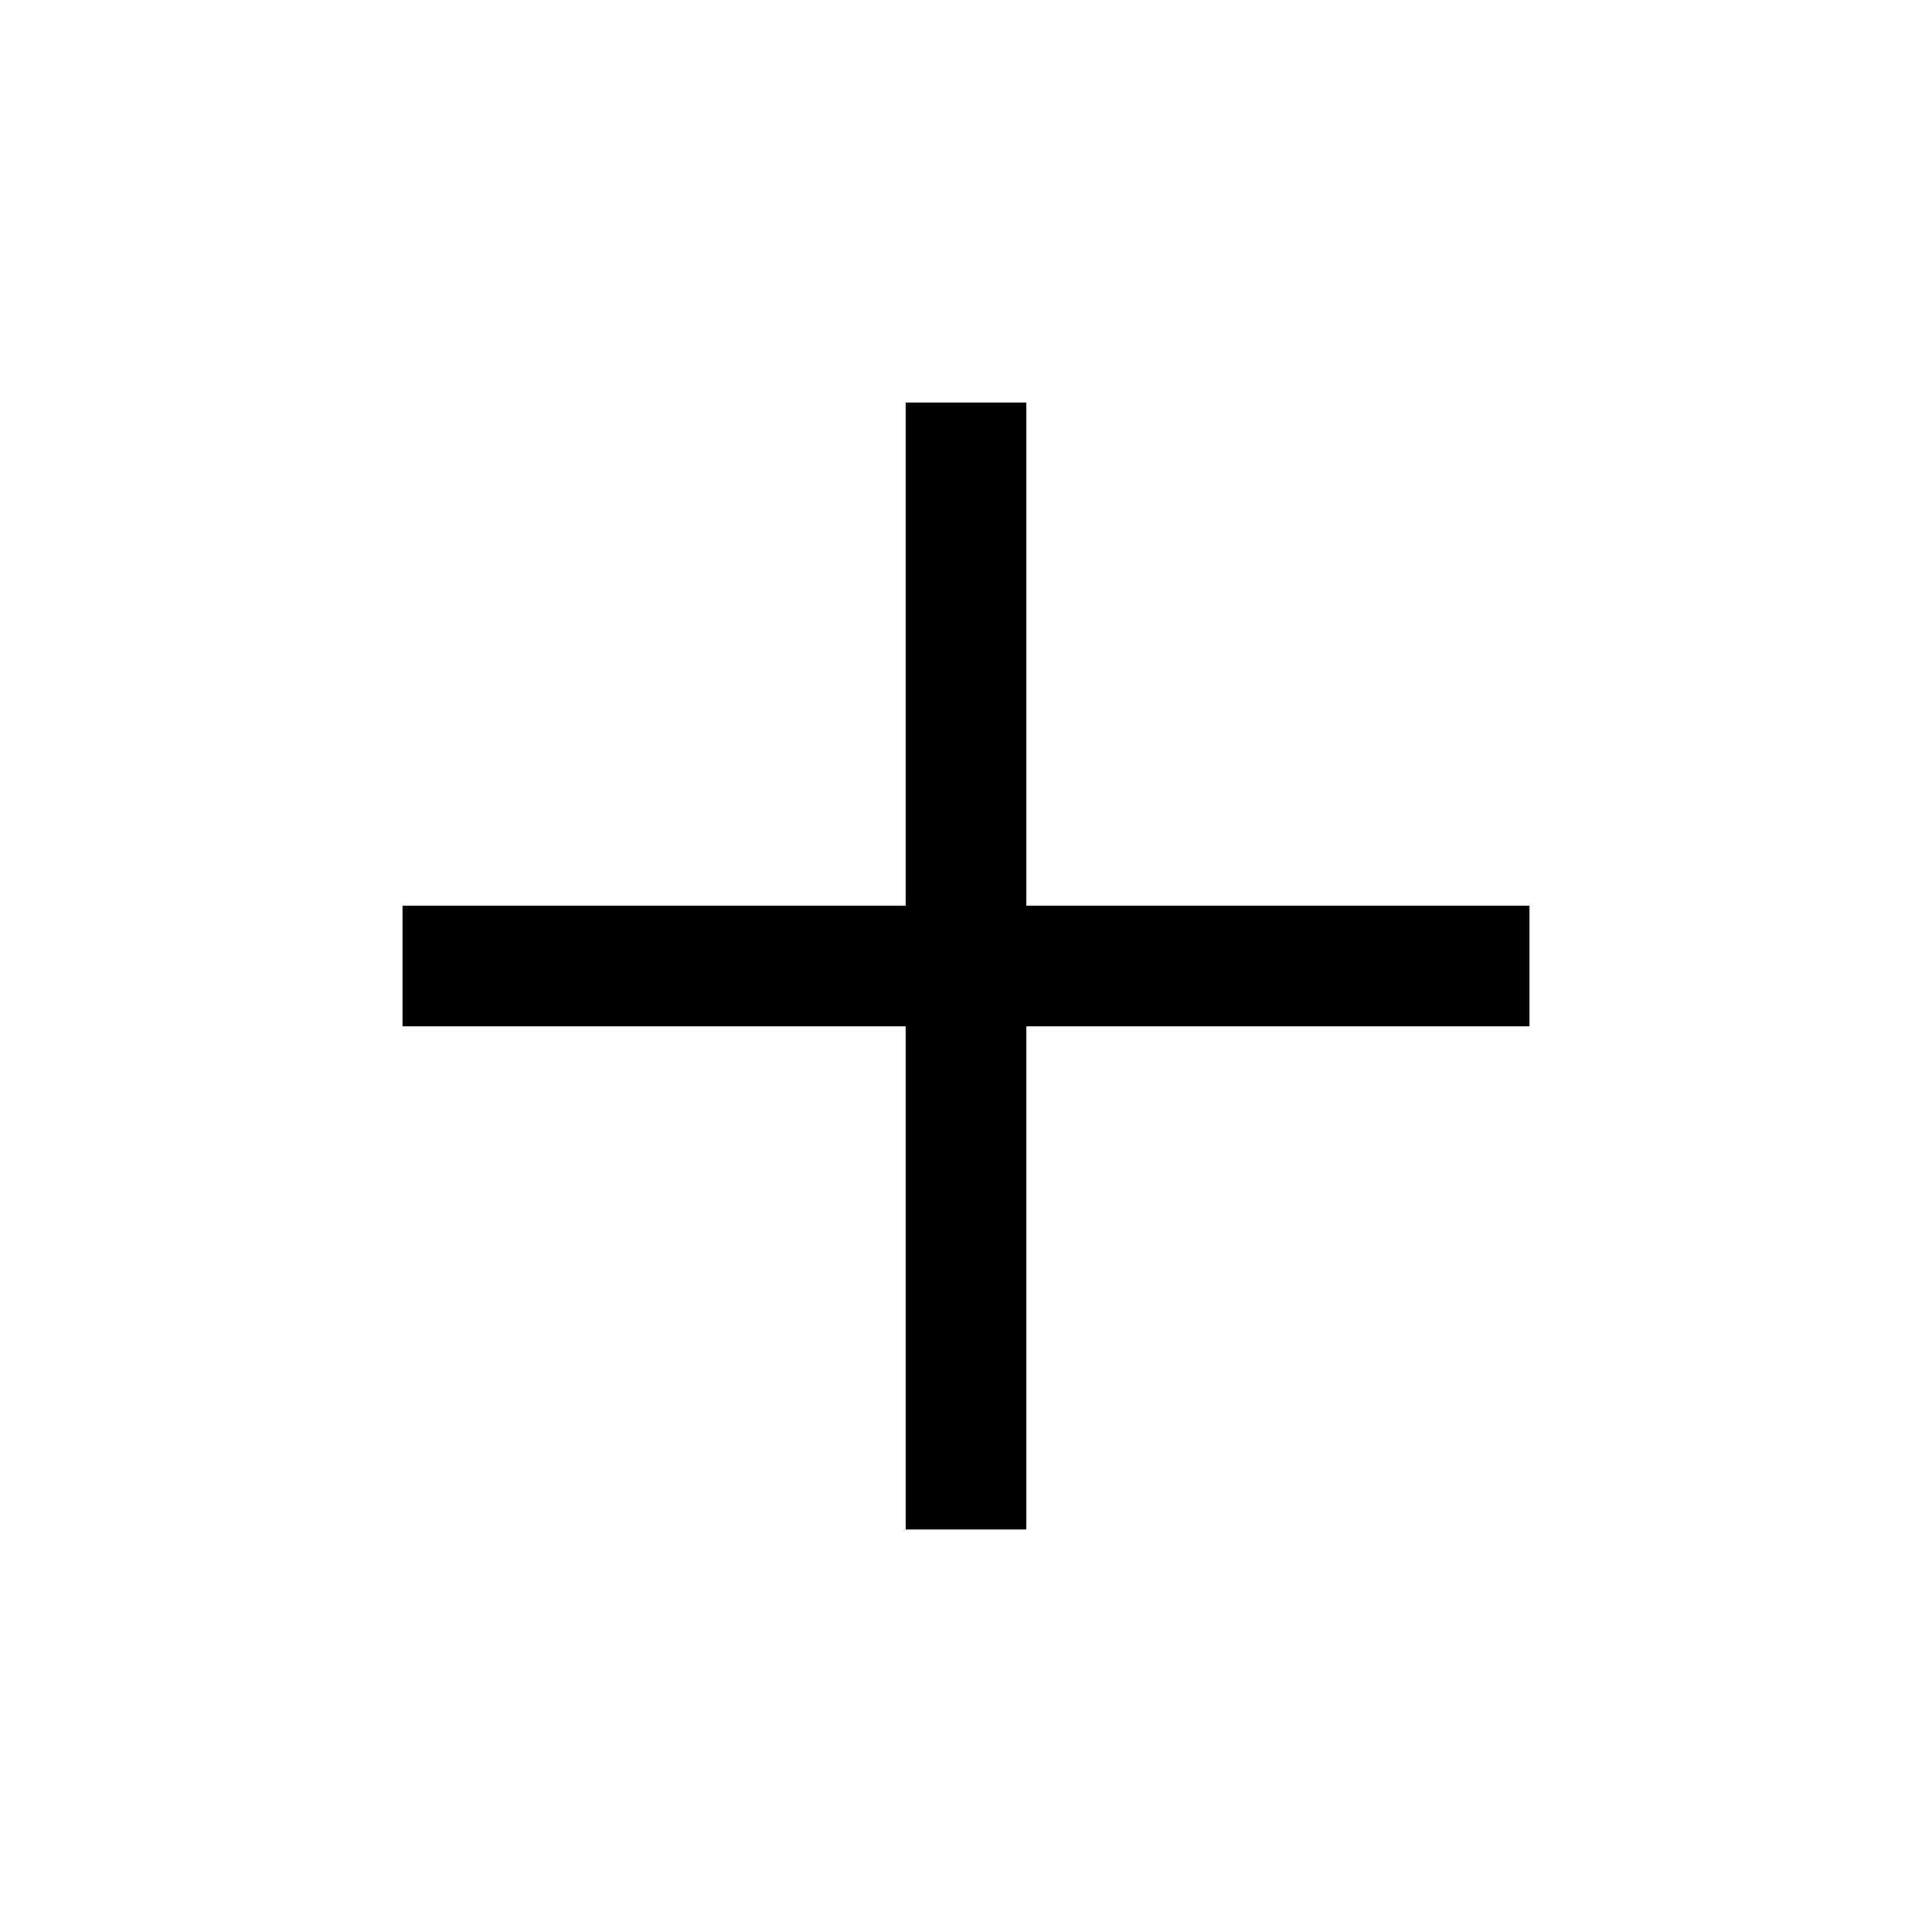
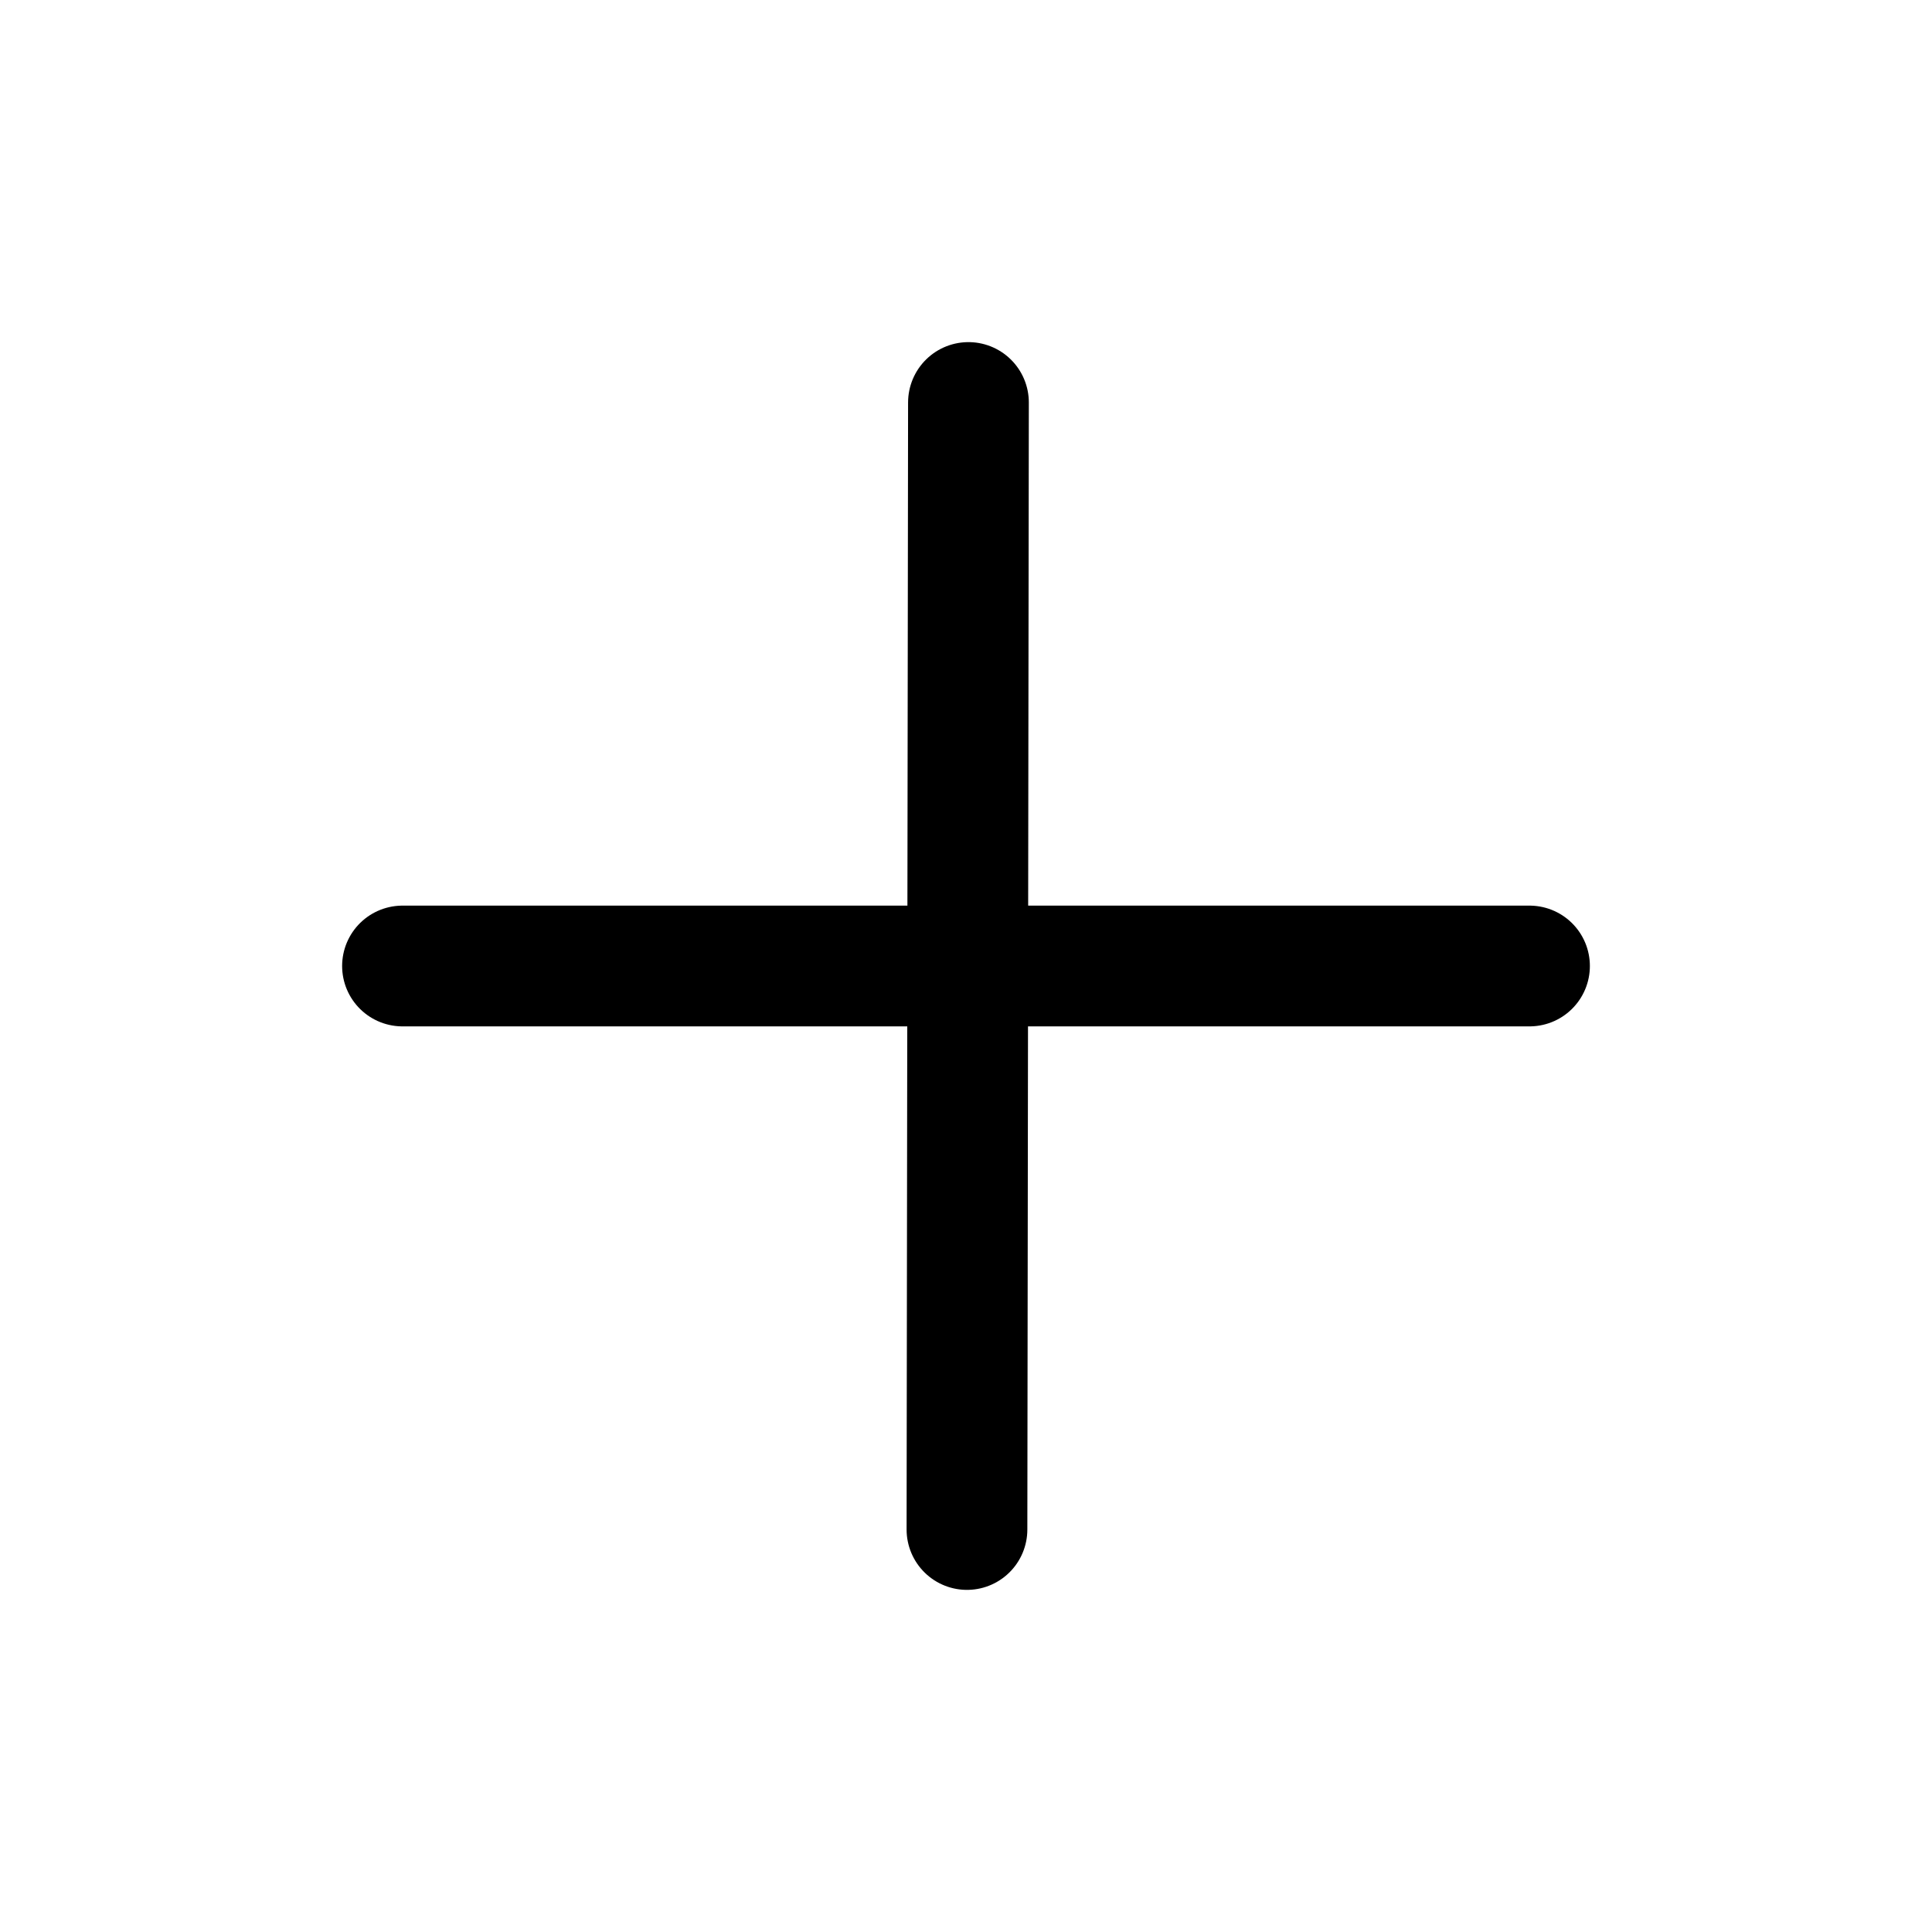
- <svg xmlns="http://www.w3.org/2000/svg" t="1653900524196" class="icon" viewBox="0 0 1024 1024" version="1.1" p-id="6881" width="200" height="200">
-   <path d="M544 213.333v266.667H810.667v64H544V810.667h-64V544H213.333v-64h266.667V213.333z" p-id="6882" />
+ <svg xmlns="http://www.w3.org/2000/svg" width="24" height="24" viewBox="0 0 48 48" fill="none">
+   <path d="M24.061 10L24.024 38" stroke="currentColor" stroke-width="3" stroke-linecap="round" stroke-linejoin="round" />
+   <path d="M10 24L38 24" stroke="currentColor" stroke-width="3" stroke-linecap="round" stroke-linejoin="round" />
</svg>
